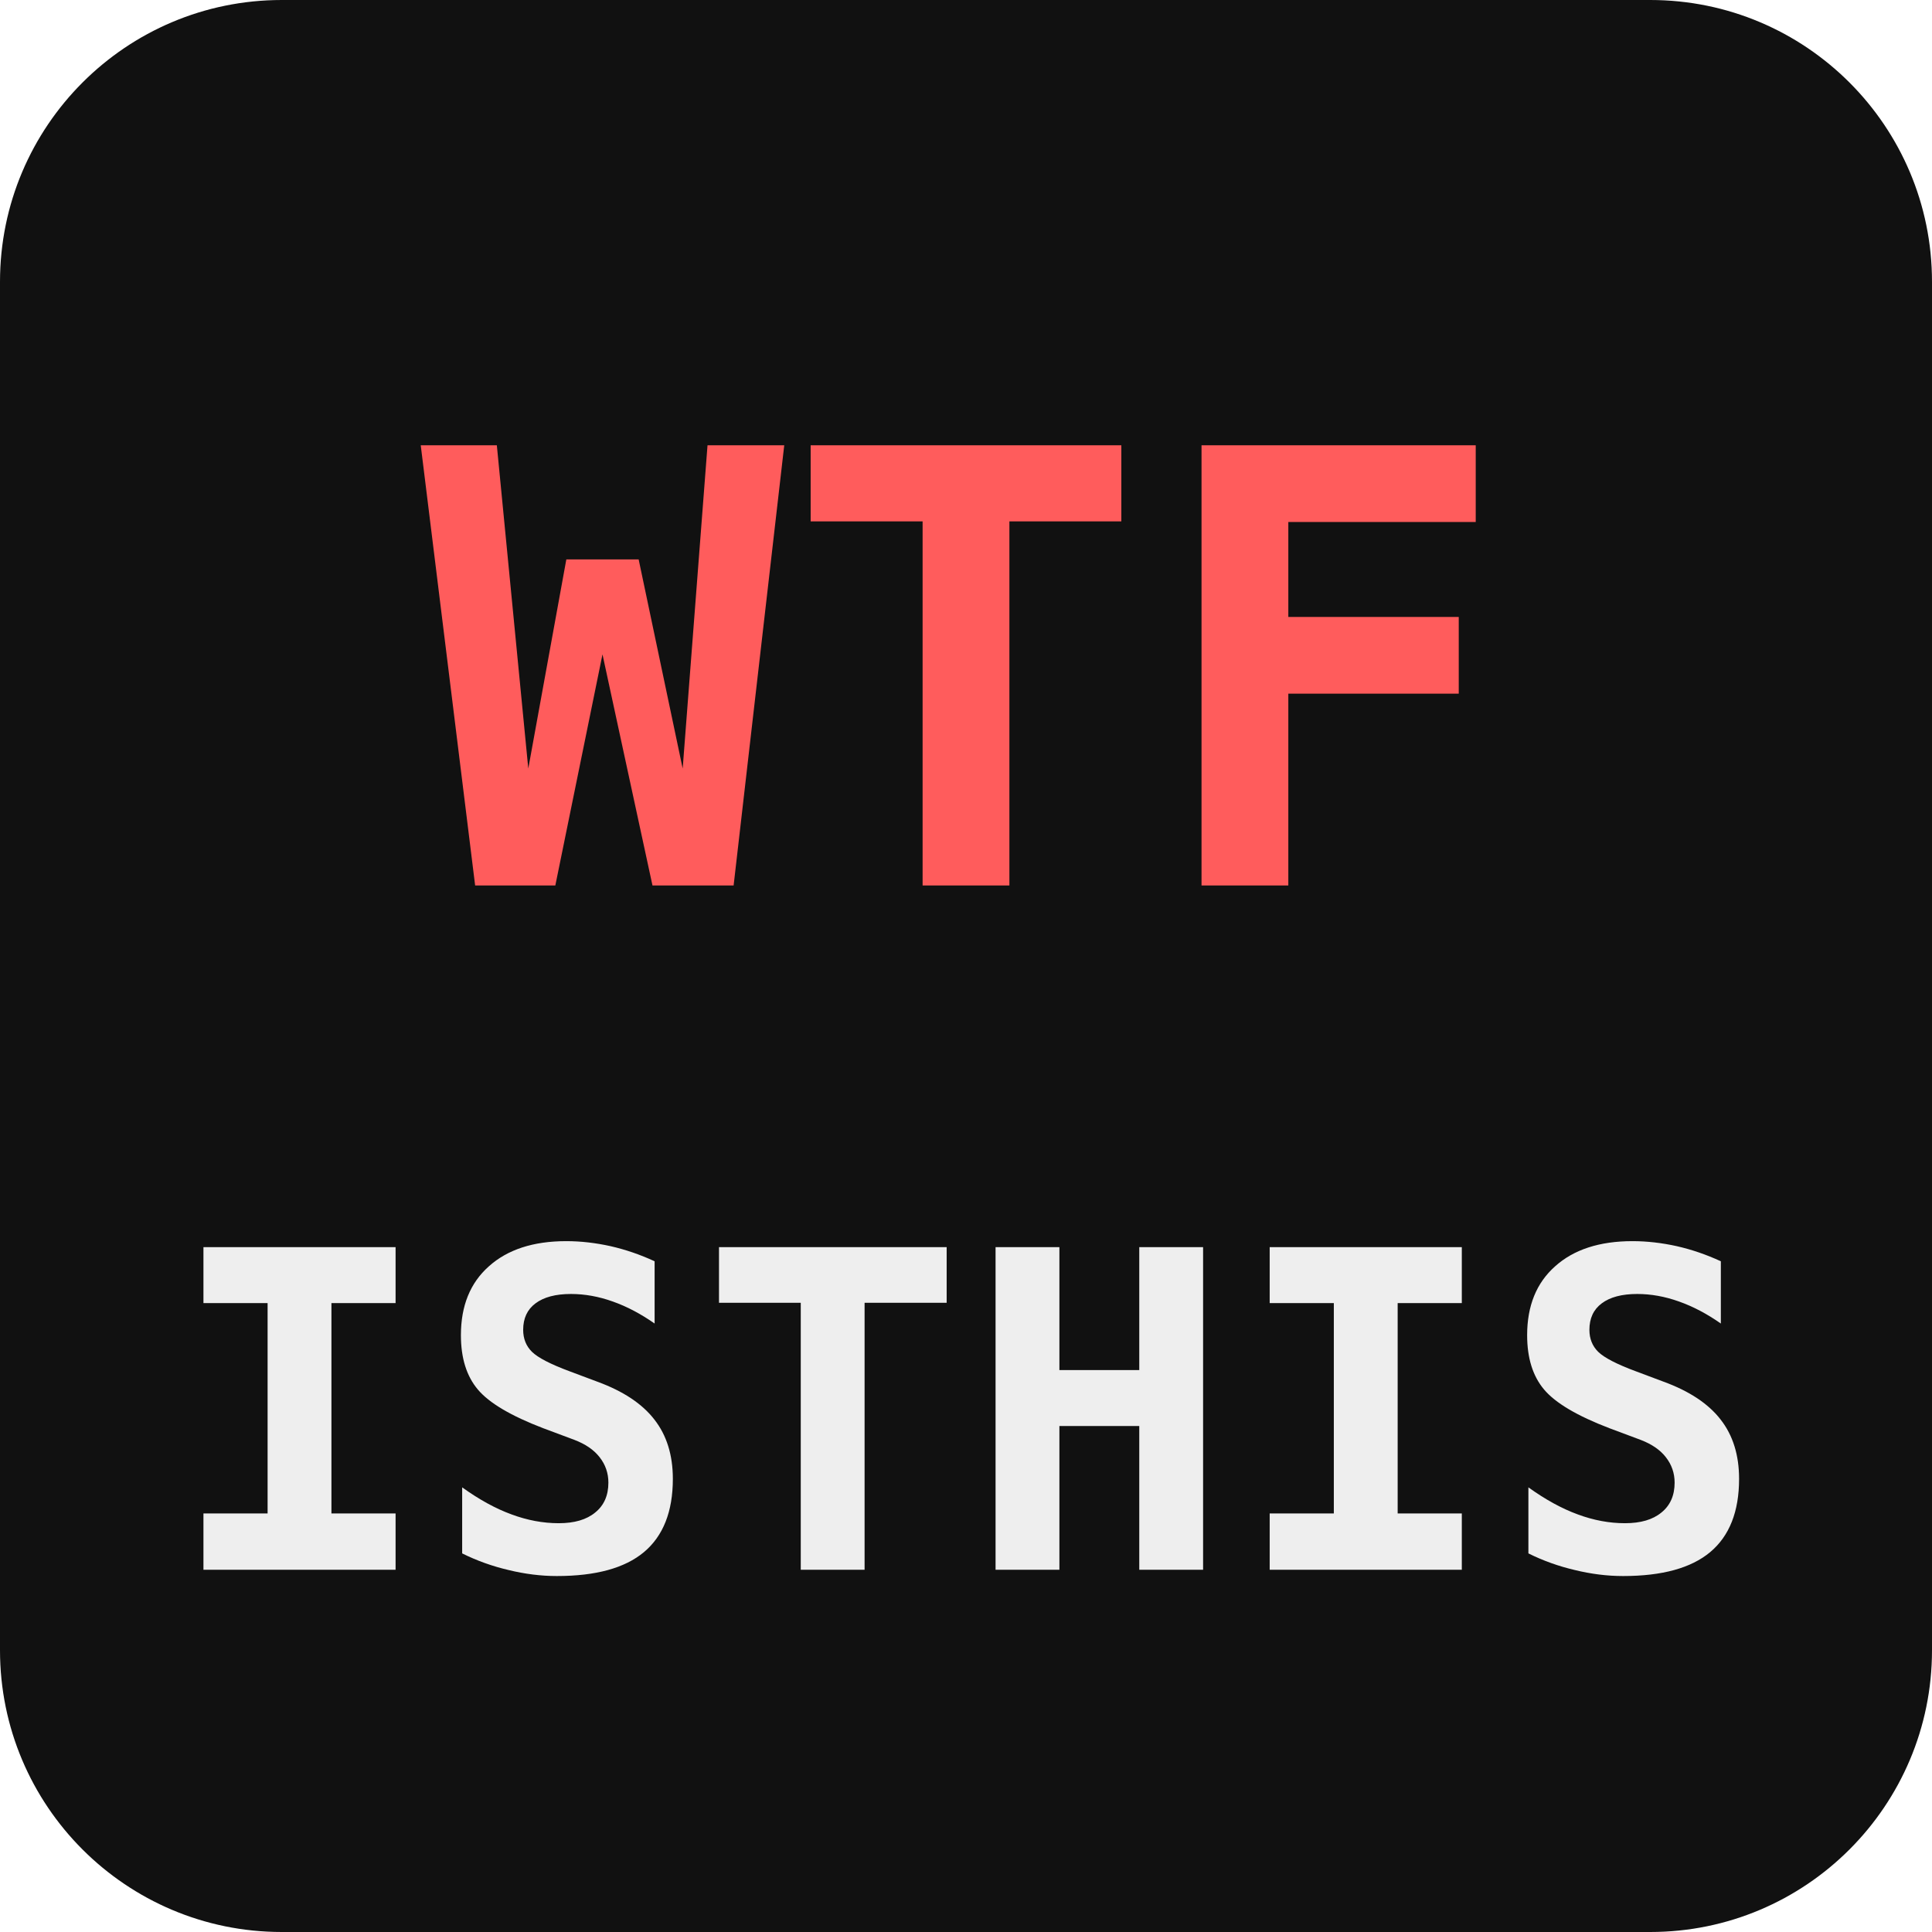
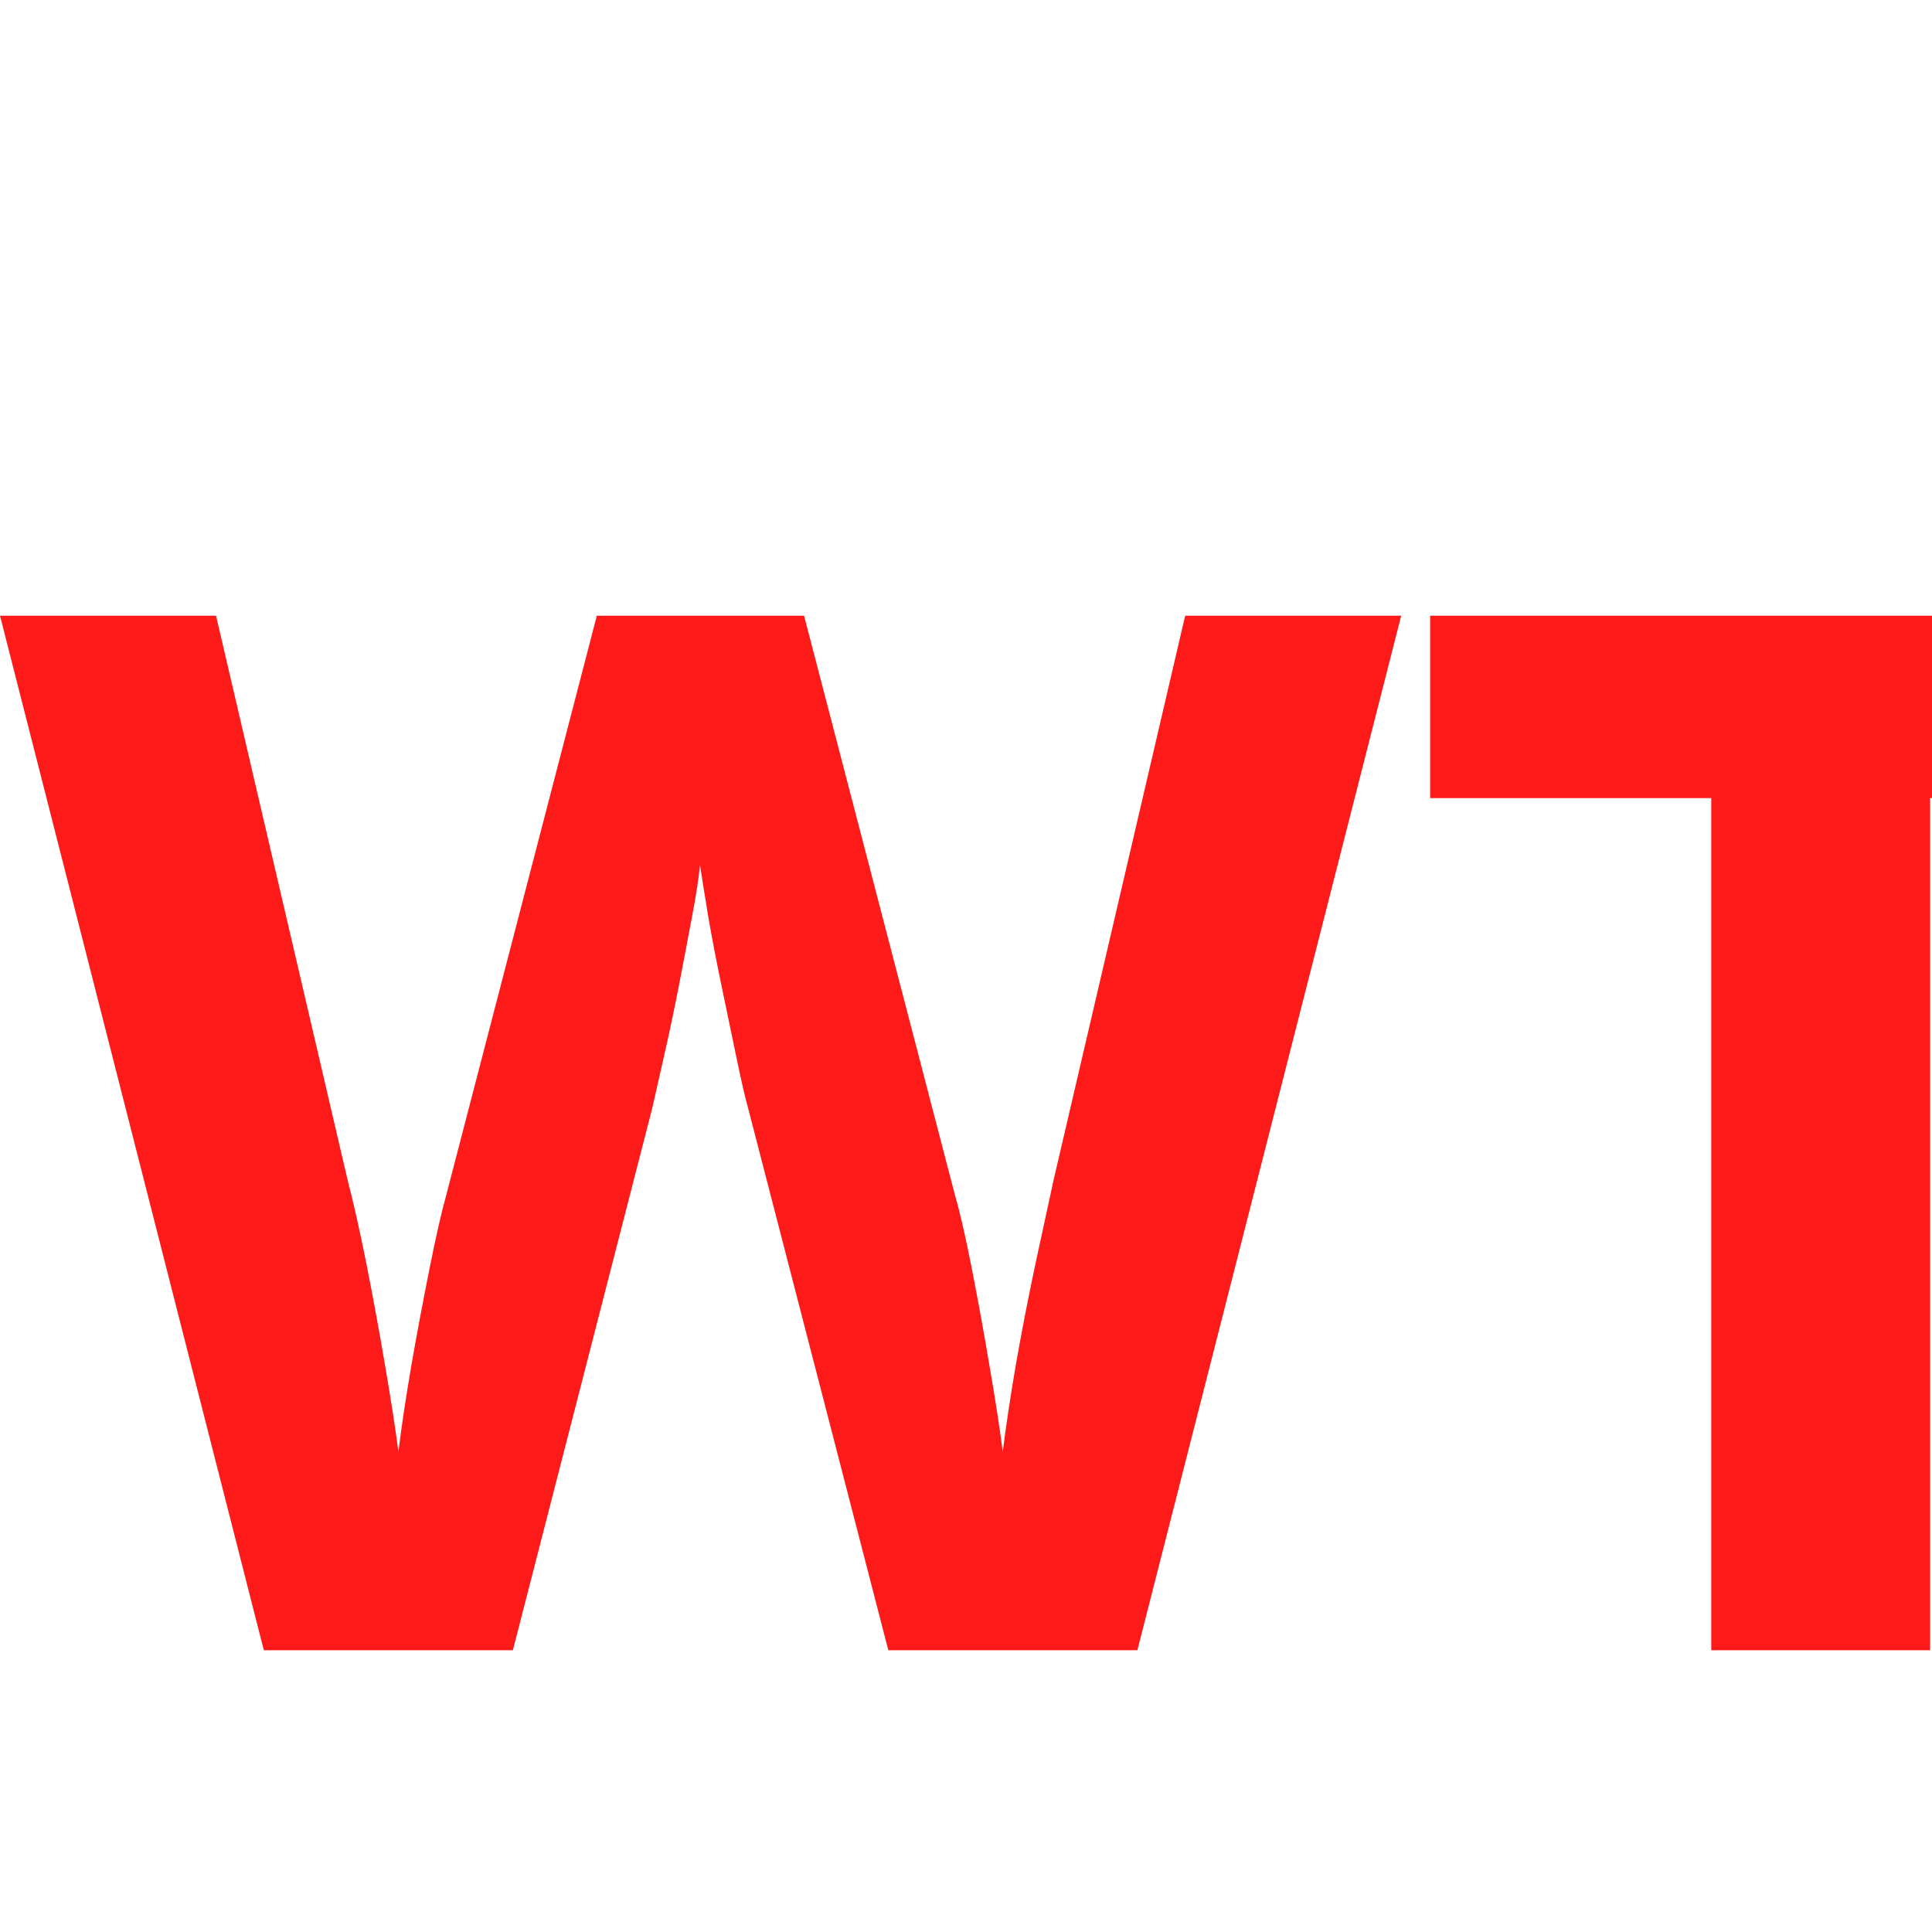
<svg xmlns="http://www.w3.org/2000/svg" viewBox="0 0 96 96">
-   <rect width="96" height="96" rx="14" fill="#111" />
-   <text x="48" y="44" font-family="monospace" font-weight="bold" font-size="30" fill="#ff5c5c" text-anchor="middle">WTF</text>
-   <text x="48" y="78" font-family="monospace" font-weight="bold" font-size="22" fill="#eee" text-anchor="middle">ISTHIS</text>
+   <text x="0" y="82" font-family="Impact, 'Arial Black', sans-serif" font-weight="900" font-size="72" fill="#ff1a1a" textLength="96" lengthAdjust="spacingAndGlyphs">WTF</text>
</svg>
